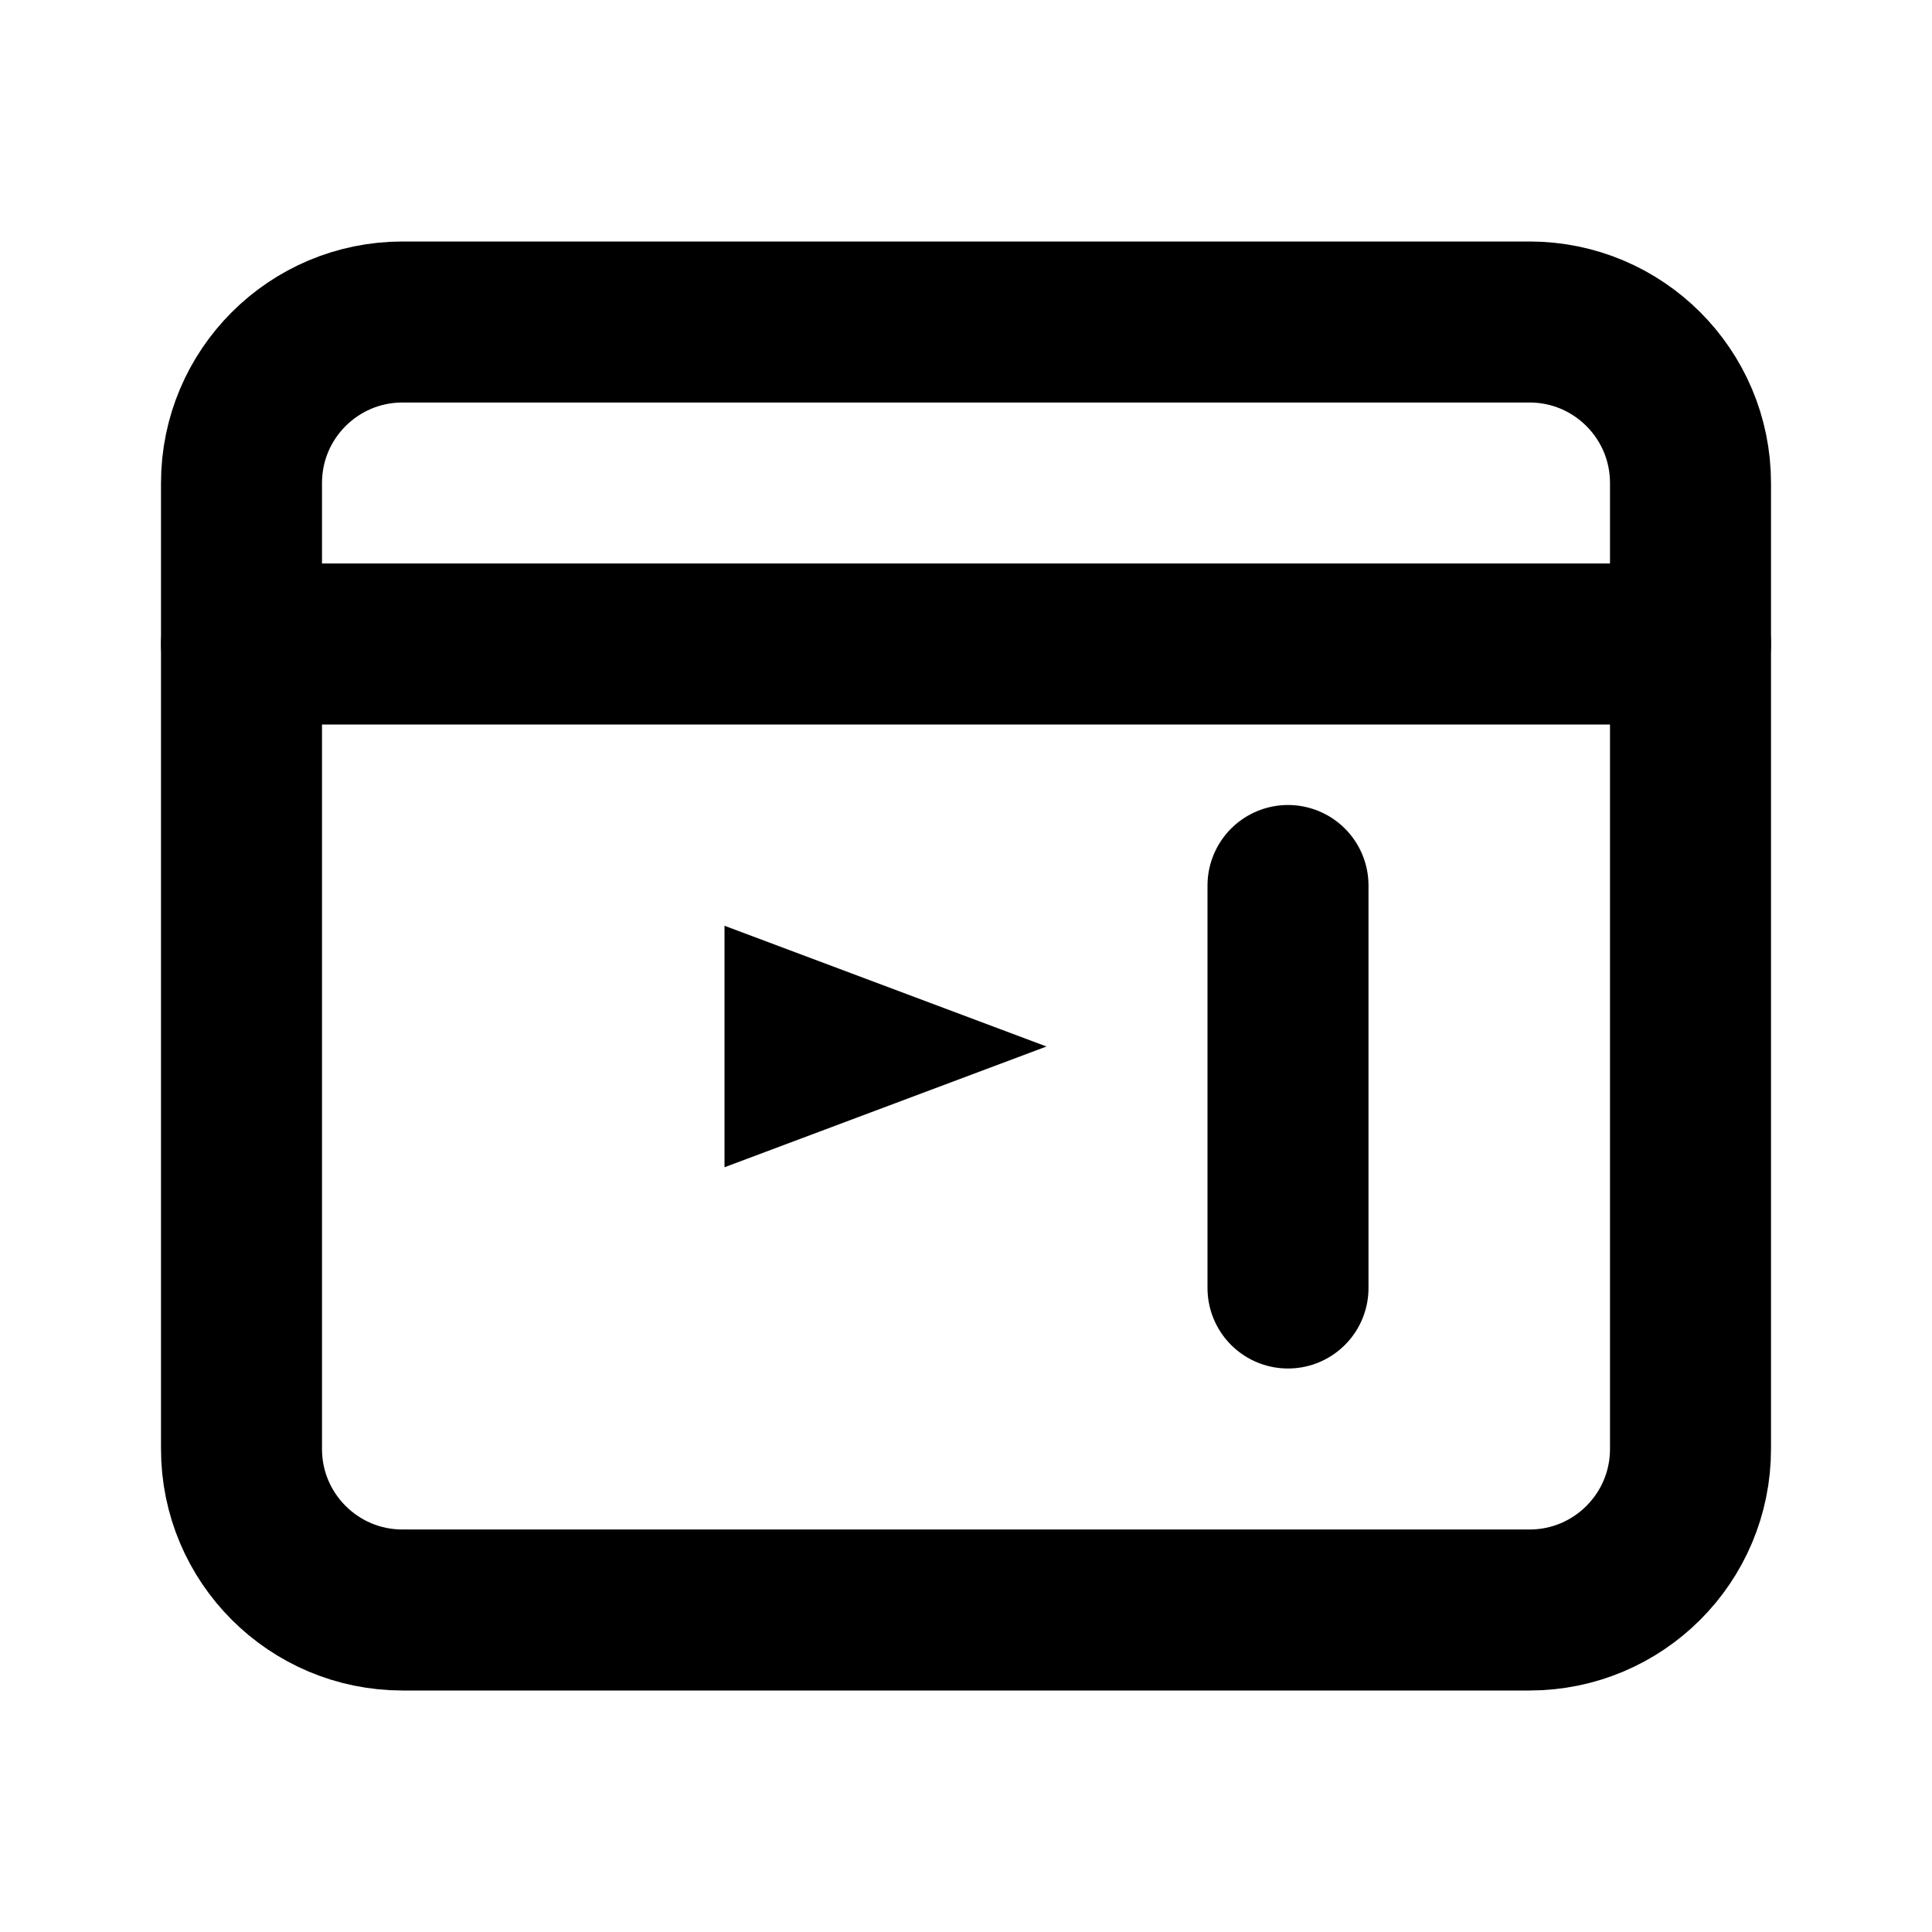
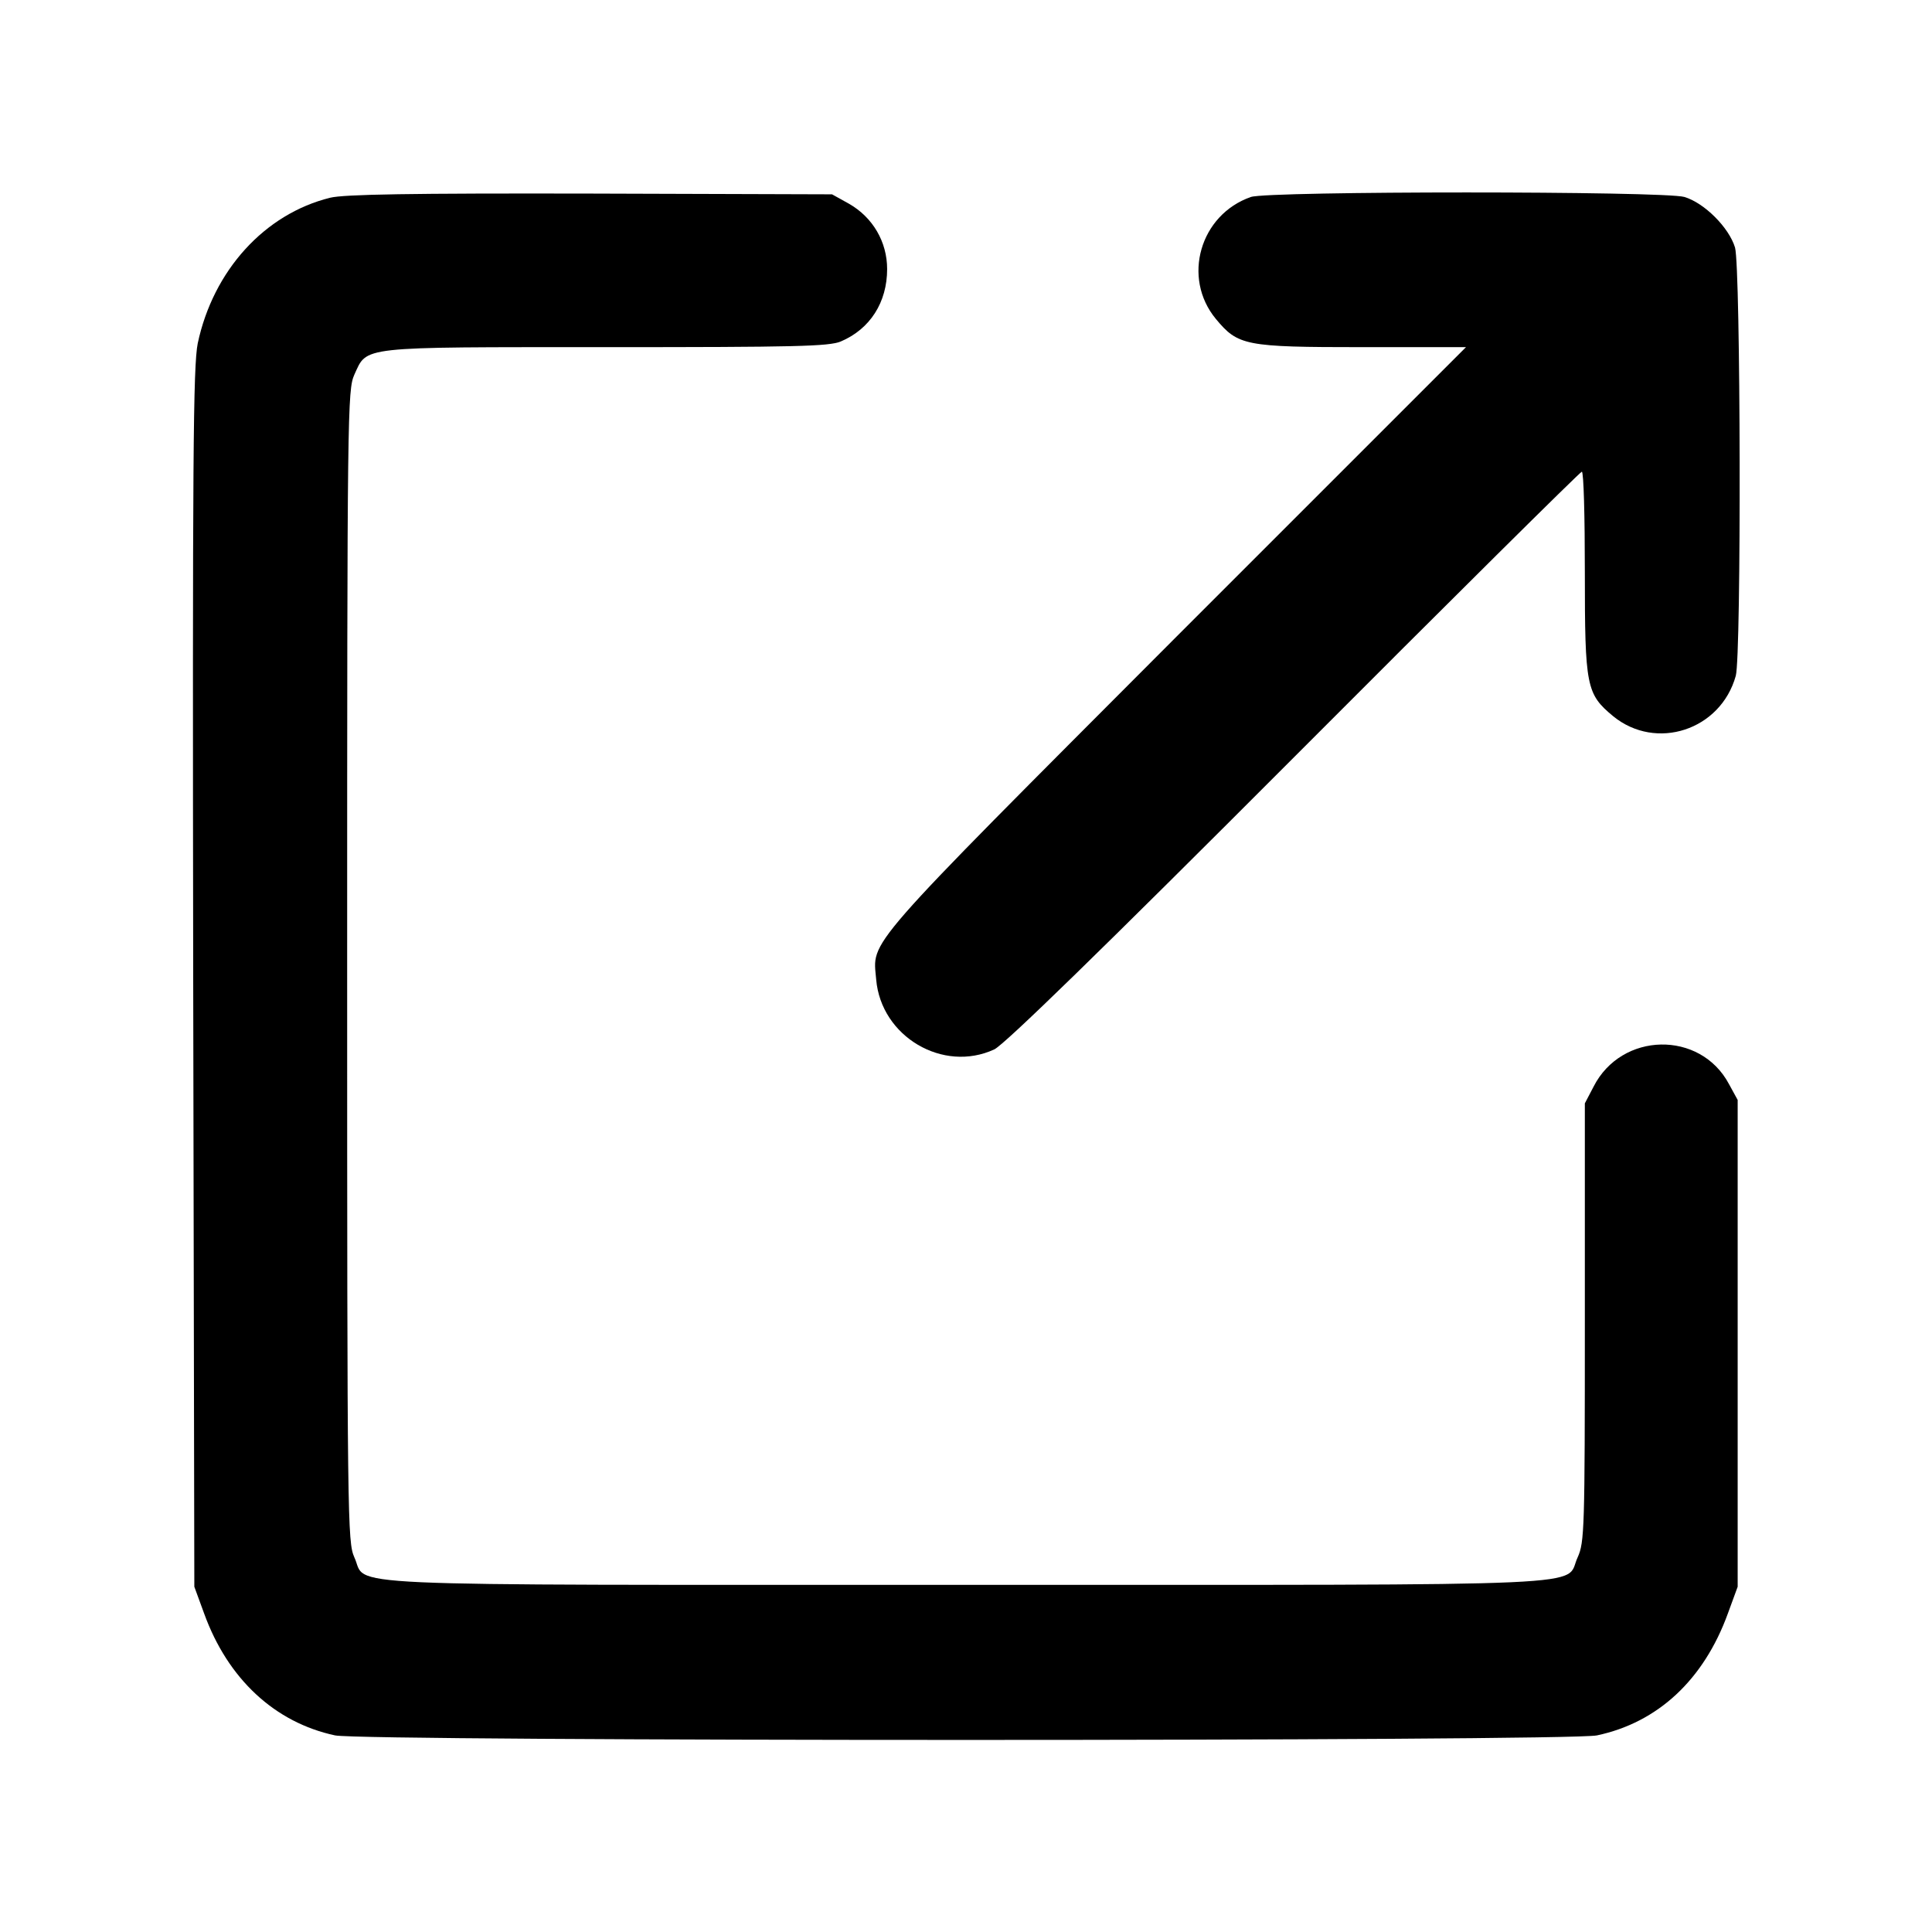
- <svg xmlns="http://www.w3.org/2000/svg" width="24" height="24" viewBox="0 0 24 24" fill="none" stroke="currentColor" stroke-width="2" stroke-linecap="round" stroke-linejoin="round">
-   <rect x="3" y="4" width="18" height="16" rx="2" />
-   <path d="M3 8h18" />
-   <path d="M9 14.5v-3l4 1.5z" fill="currentColor" stroke="none" />
-   <path d="M16 11v5" />
+ <svg xmlns="http://www.w3.org/2000/svg" version="1.0" width="512pt" height="512pt" viewBox="0 0 512 512" preserveAspectRatio="xMidYMid meet">
+   <g transform="translate(0,512) scale(0.1,-0.1)" fill="#000000" stroke="none">
+     <path d="M875 4596 c-174 -43 -310 -193 -351 -386 -12 -61 -14 -294 -12 -1683 l3 -1612 26 -71 c63 -174 188 -289 347 -323 75 -16 3269 -16 3344 0 161 34 283 147 347 323 l26 71 0 645 0 645 -23 42 c-76 143 -285 139 -359 -7 l-23 -44 0 -581 c0 -548 -1 -582 -19 -622 -37 -79 104 -73 -1621 -73 -1725 0 -1584 -6 -1621 73 -18 41 -19 90 -19 1567 0 1477 1 1526 19 1567 35 76 7 73 666 73 506 0 591 2 623 15 78 33 123 104 123 192 0 72 -38 137 -101 173 l-45 25 -640 2 c-478 1 -653 -2 -690 -11z" />
+     <path d="M3315 4598 c-135 -47 -183 -214 -93 -323 59 -71 77 -75 388 -75 l275 0 -772 -772 c-837 -839 -800 -797 -791 -904 13 -151 177 -248 313 -185 27 13 280 259 795 775 415 416 758 756 762 756 5 0 8 -120 8 -267 0 -303 4 -322 75 -381 114 -93 285 -37 325 107 15 55 13 1082 -2 1135 -16 53 -81 118 -134 134 -54 16 -1103 16 -1149 0z" />
+   </g>
</svg>
